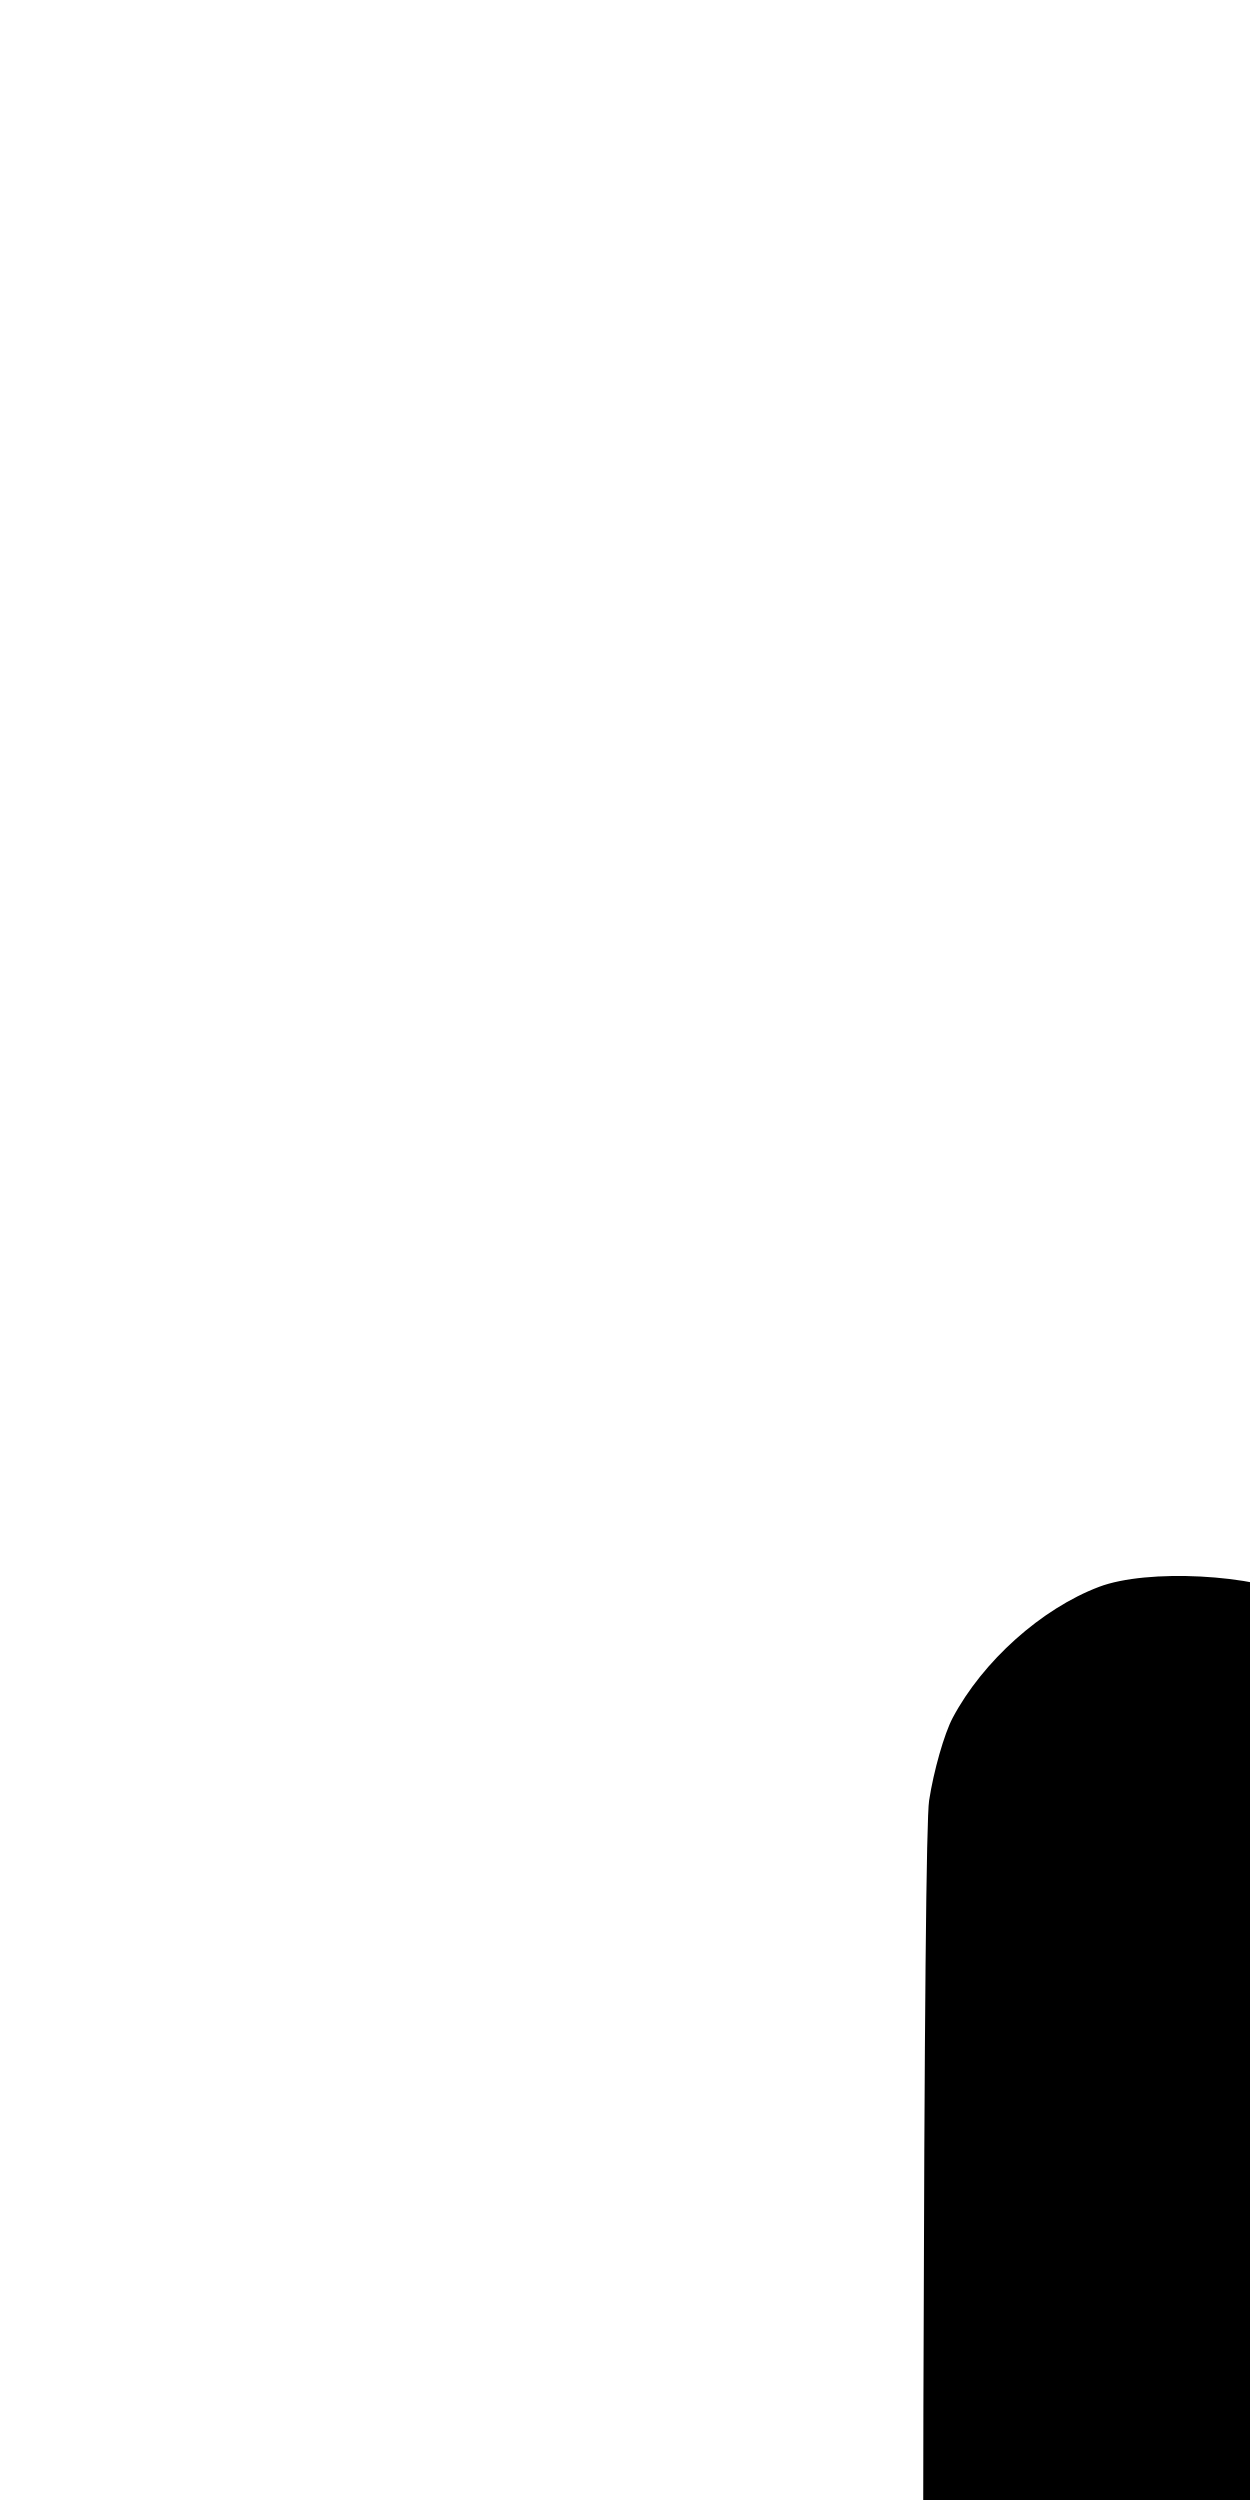
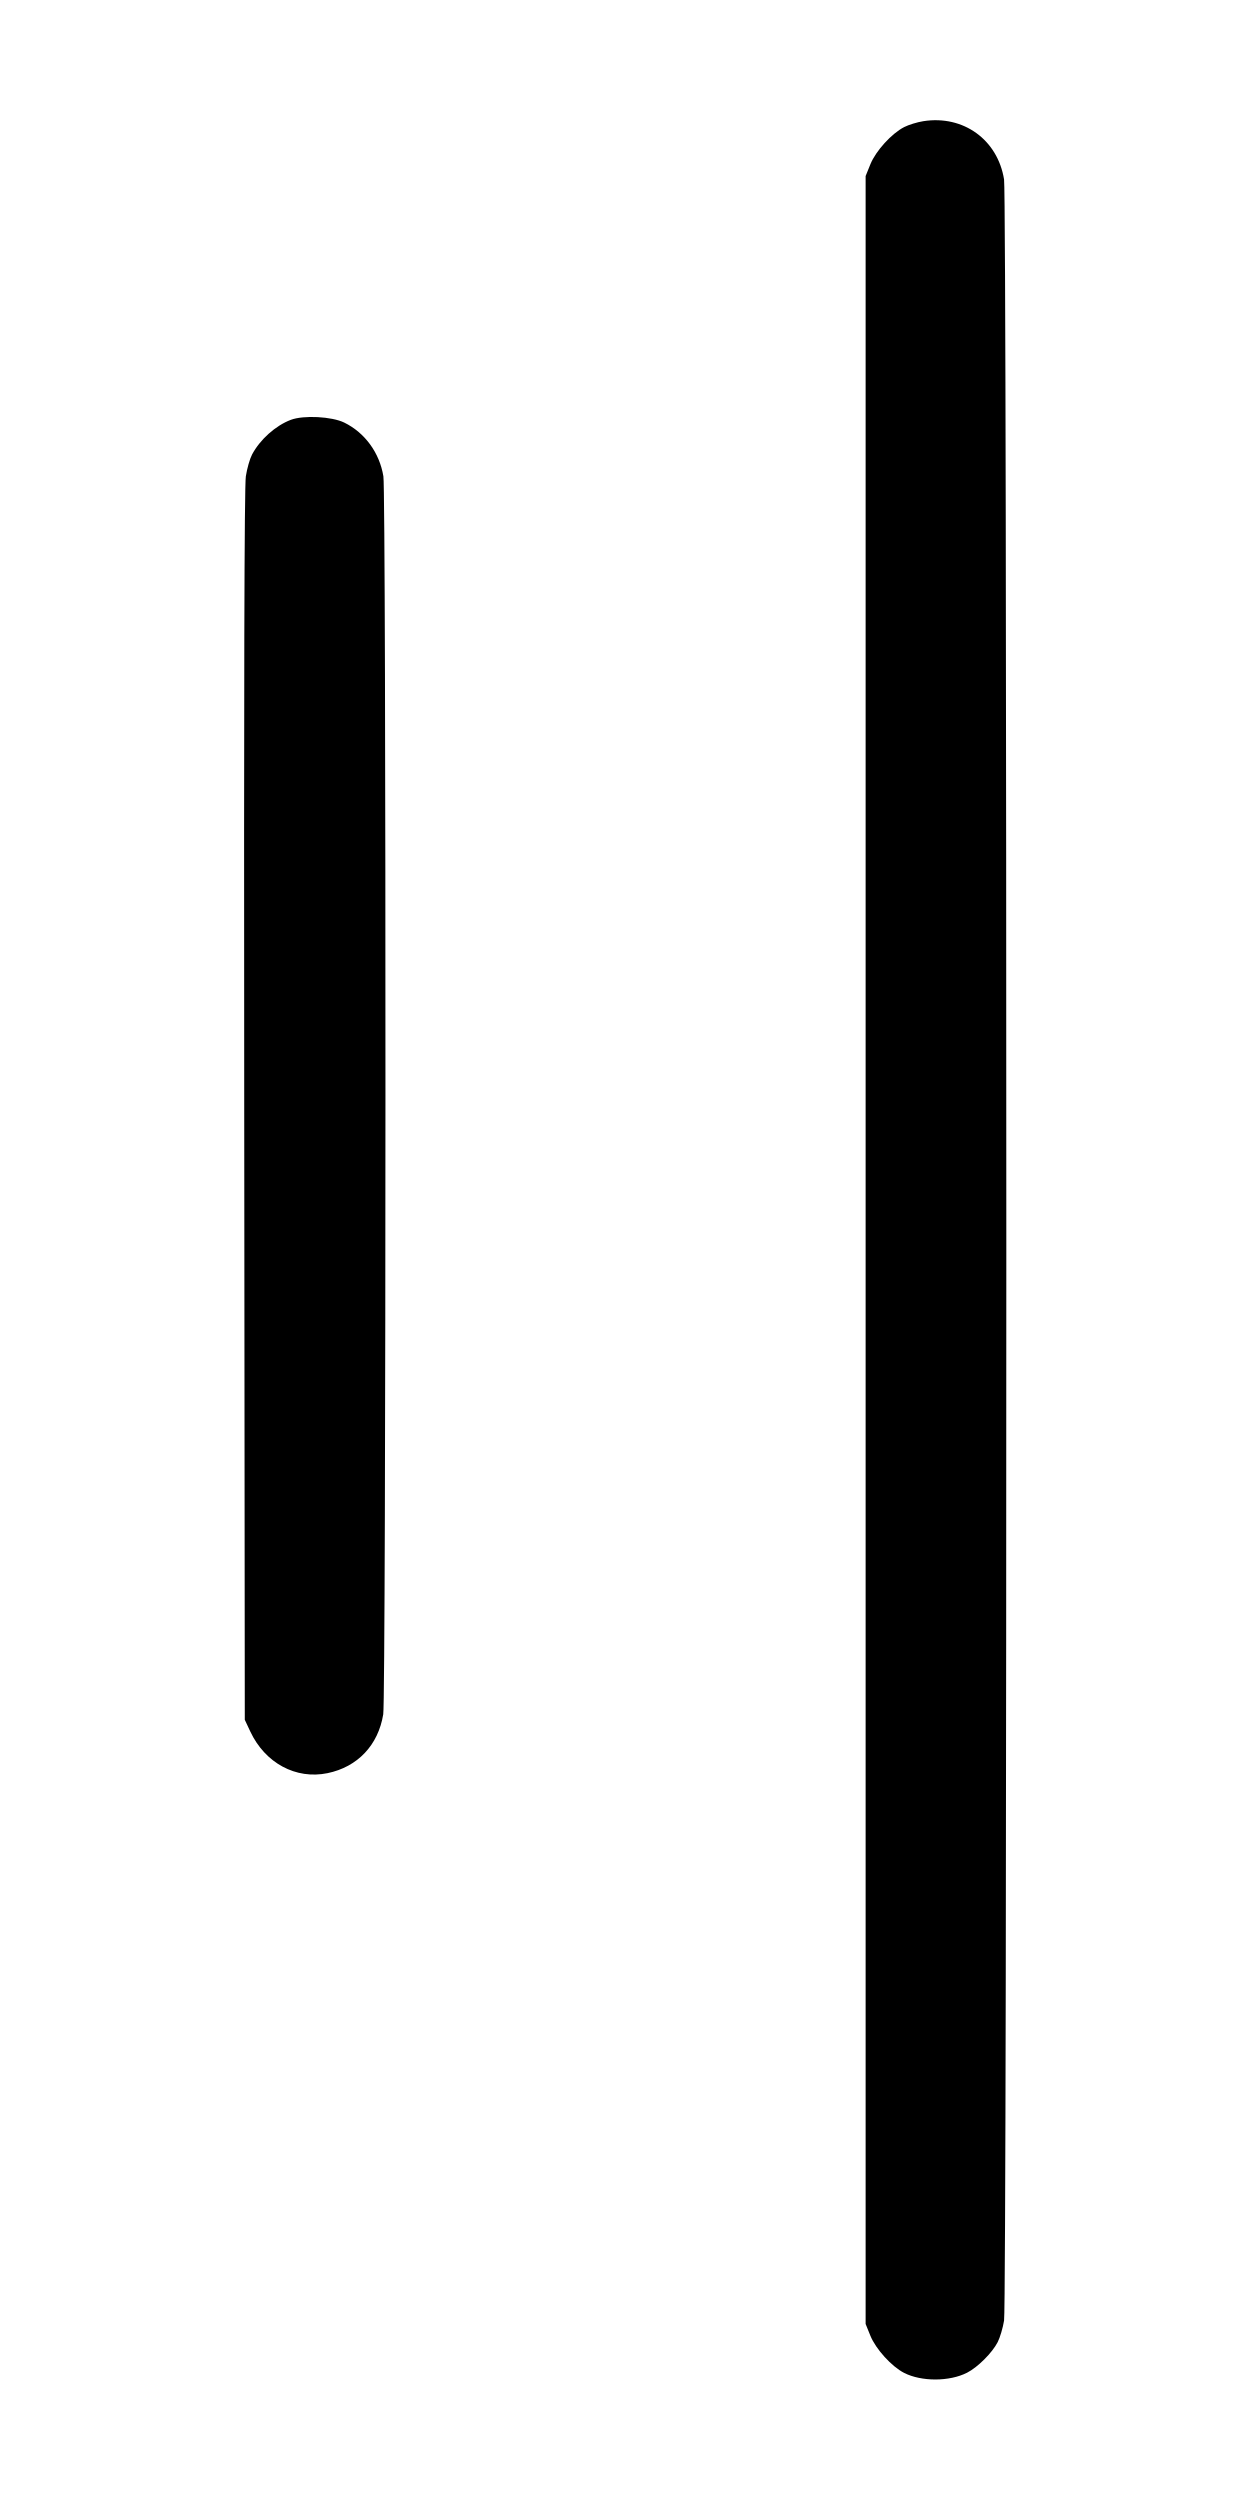
- <svg xmlns="http://www.w3.org/2000/svg" width="500" height="1000" viewBox="0 0 132.292 264.583" version="1.1" id="svg5">
+ <svg xmlns="http://www.w3.org/2000/svg" width="500" height="1000" viewBox="0 0 500 1000" version="1.1" id="svg5">
  <path d="M369.347 48.472 C 366.926 48.851,363.484 49.906,361.698 50.817 C 356.659 53.388,350.315 60.363,348.153 65.709 L 346.250 70.417 346.250 500.000 L 346.250 929.583 348.153 934.291 C 350.306 939.615,356.654 946.610,361.645 949.156 C 368.599 952.703,379.796 952.672,386.827 949.085 C 391.089 946.910,396.906 941.099,399.075 936.847 C 400.004 935.025,401.152 931.146,401.626 928.226 C 402.830 920.804,402.829 79.186,401.624 71.764 C 399.043 55.858,385.341 45.970,369.347 48.472 M116.326 167.938 C 110.222 170.249,104.016 175.802,100.826 181.806 C 99.934 183.487,98.811 187.424,98.331 190.556 C 97.734 194.450,97.531 273.956,97.688 442.083 L 97.917 687.917 100.113 692.600 C 106.035 705.232,118.359 711.877,131.012 709.264 C 143.039 706.780,151.291 698.062,153.293 685.726 C 154.436 678.679,154.498 197.500,153.357 190.530 C 151.818 181.131,145.972 173.097,137.725 169.045 C 132.741 166.596,121.418 166.010,116.326 167.938 " stroke="none" fill-rule="evenodd" fill="black" />
</svg>
